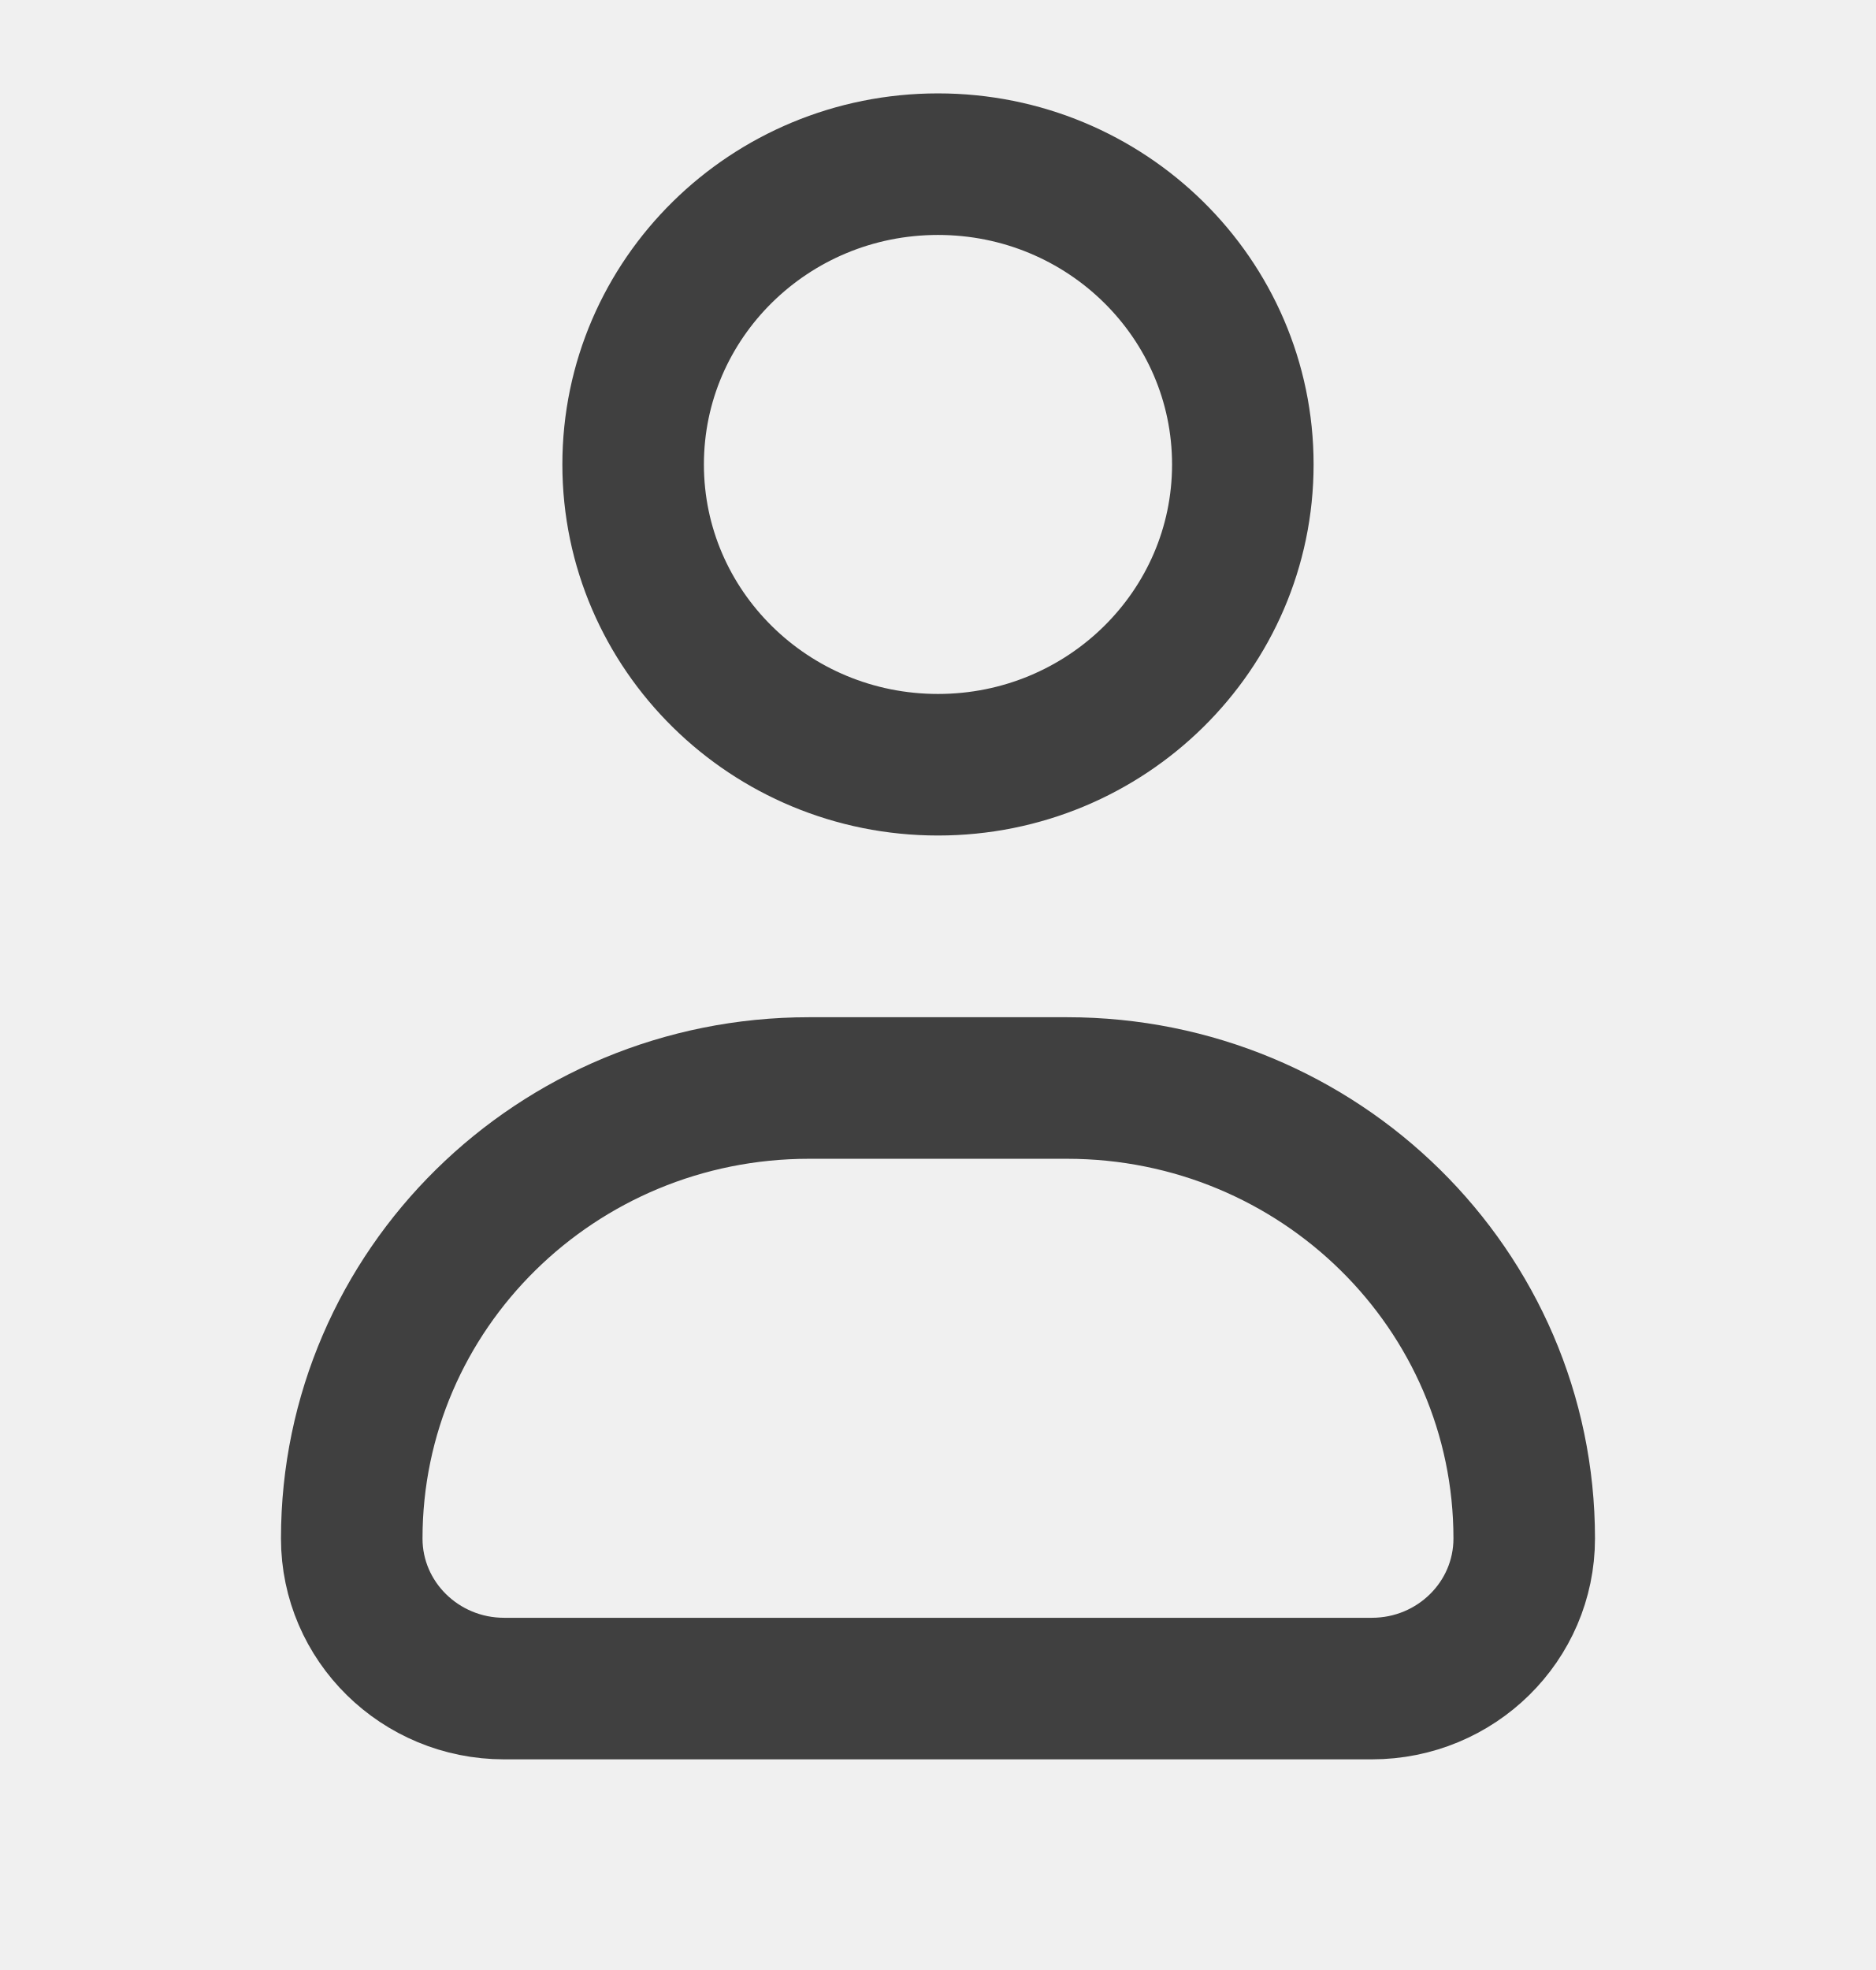
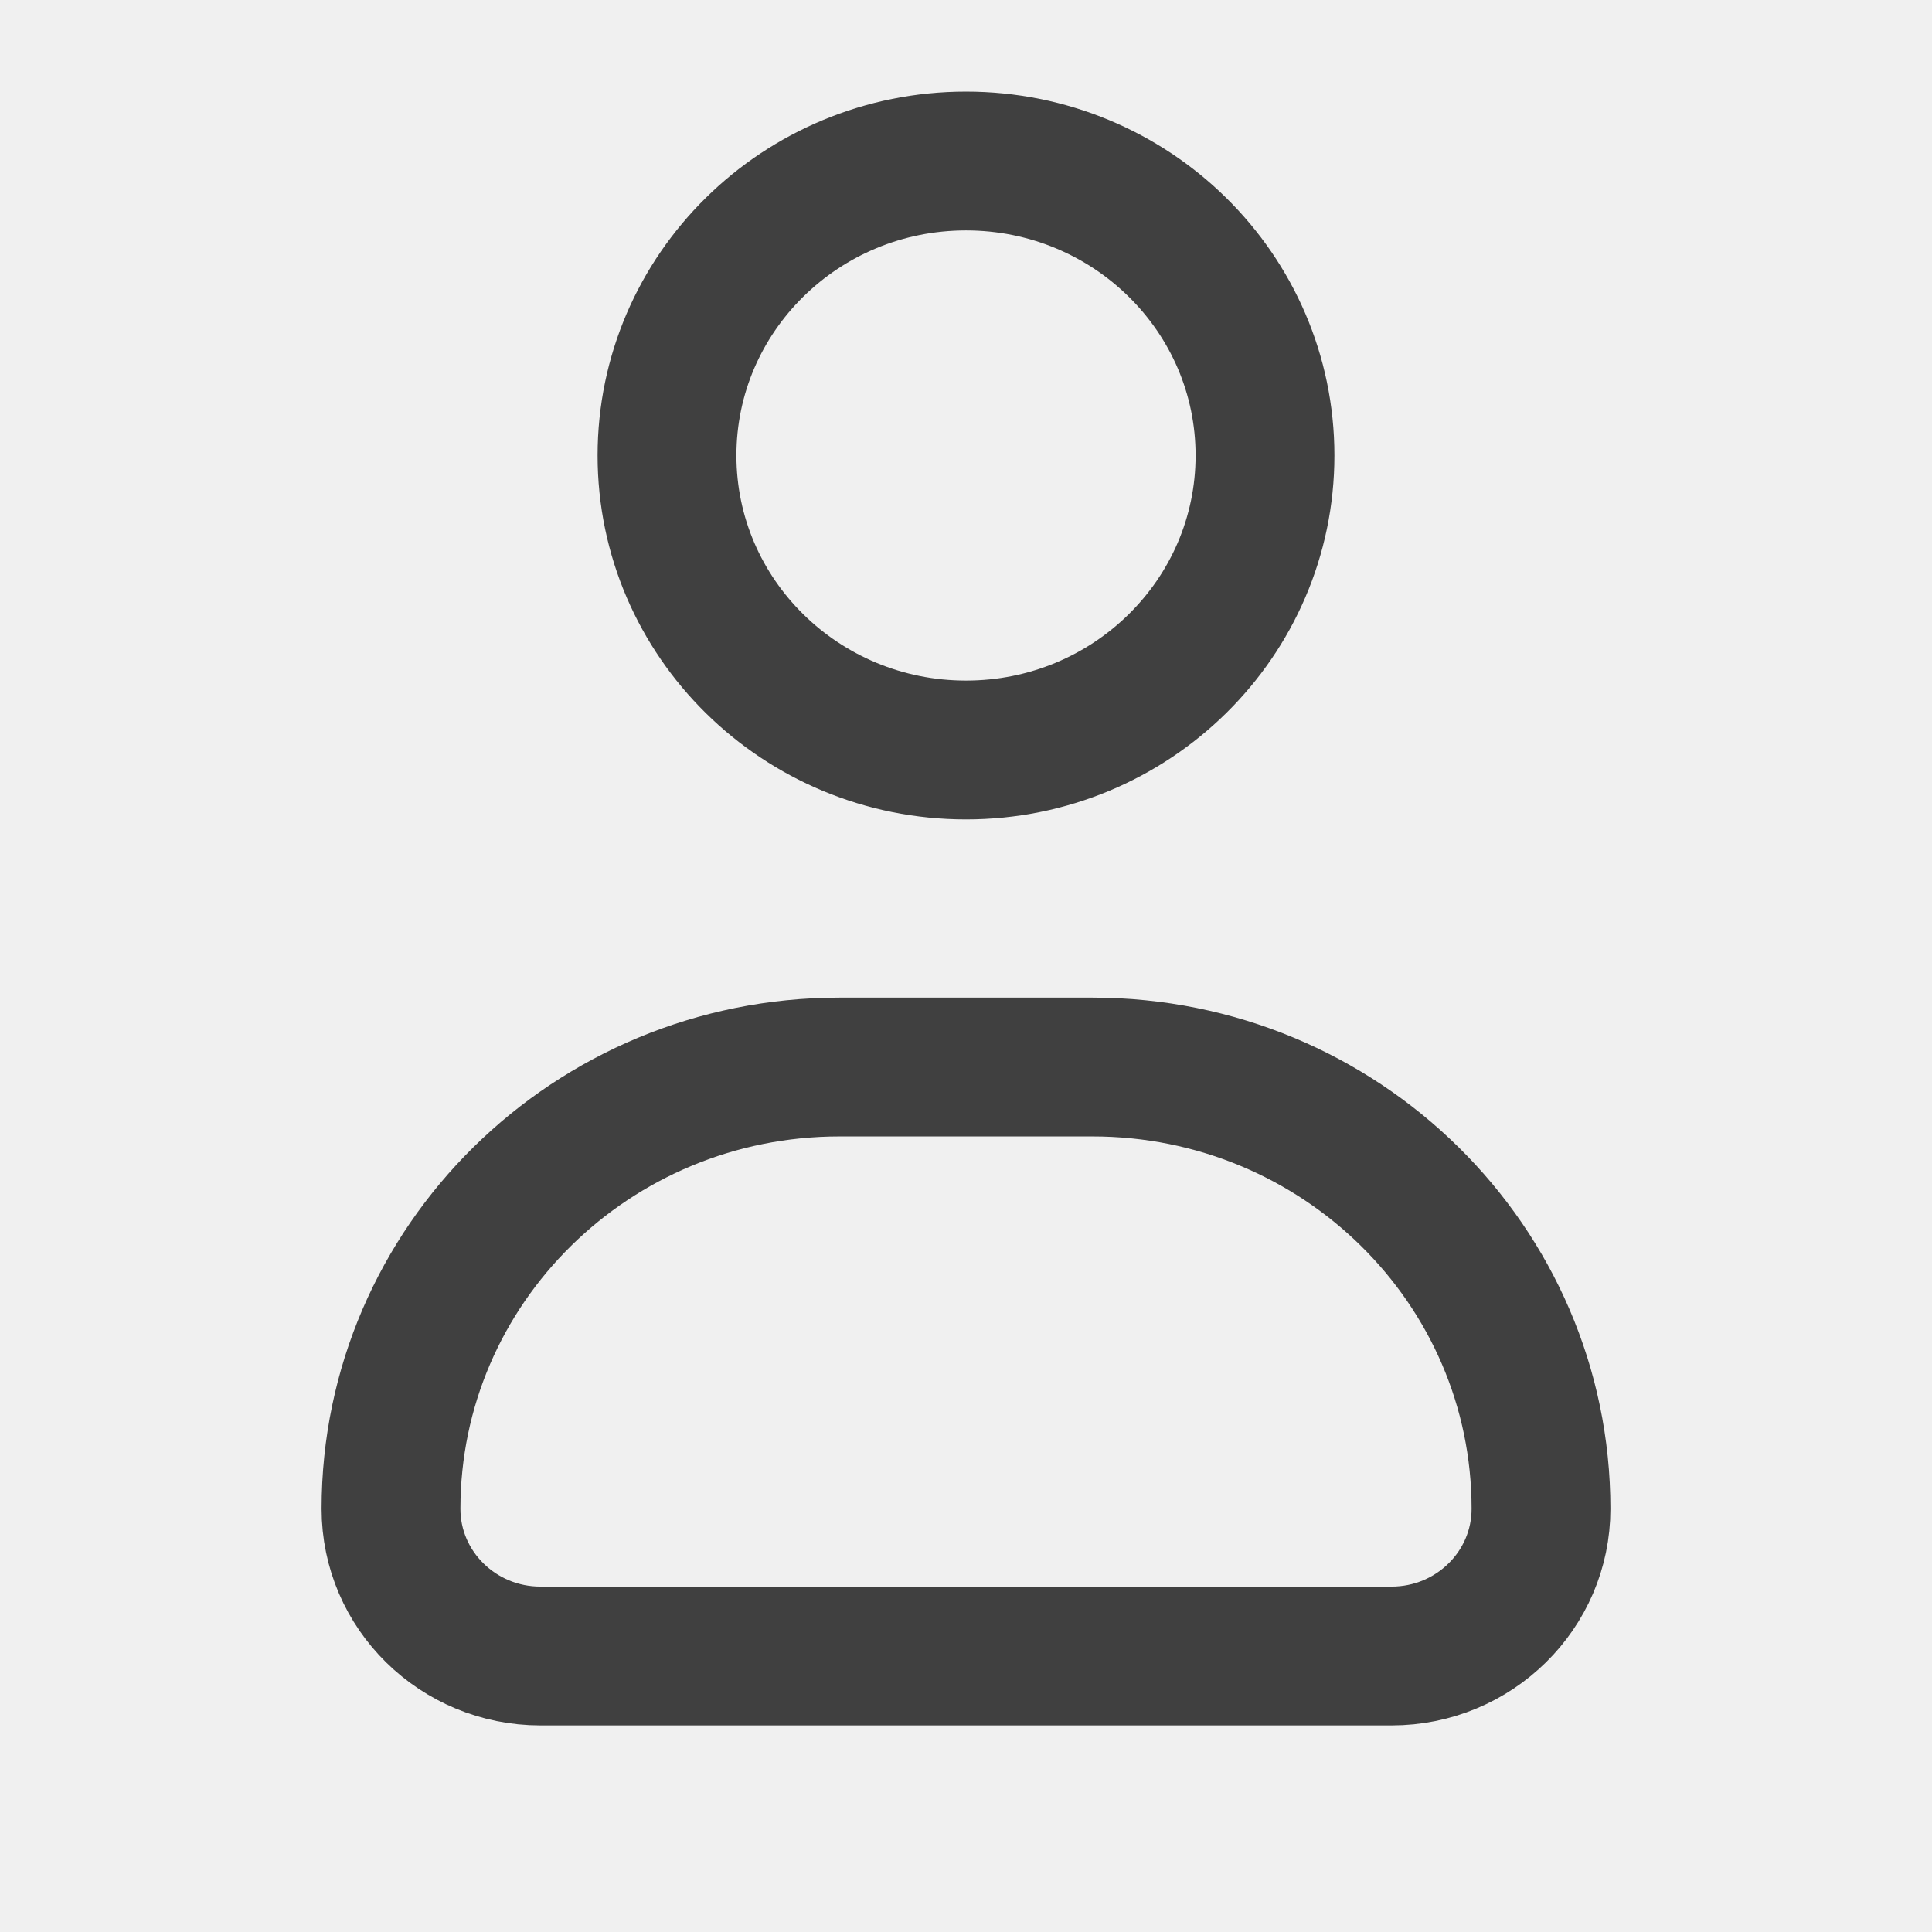
- <svg xmlns="http://www.w3.org/2000/svg" width="20" height="21" viewBox="0 0 20 21" fill="none">
+ <svg xmlns="http://www.w3.org/2000/svg" width="22" height="22" viewBox="0 0 20 21" fill="none">
  <g clip-path="url(#clip0_1929_2630)">
    <path d="M13.25 4.951C13.25 6.718 11.795 8.152 10 8.152C8.205 8.152 6.75 6.718 6.75 4.951C6.75 3.183 8.205 1.75 10 1.75C11.795 1.75 13.25 3.183 13.25 4.951Z" stroke="#404040" stroke-width="1.509" stroke-linejoin="round" />
    <path d="M3.75 16.4C3.75 13.748 5.933 11.598 8.625 11.598H11.375C14.067 11.598 16.25 13.748 16.25 16.4C16.25 17.284 15.523 18 14.625 18H5.375C4.478 18 3.75 17.284 3.75 16.4Z" stroke="#404040" stroke-width="1.509" stroke-linejoin="round" />
  </g>
  <defs>
    <clipPath id="clip0_1929_2630">
      <rect width="20" height="20" fill="white" transform="translate(0 0.5)" />
    </clipPath>
  </defs>
</svg>
